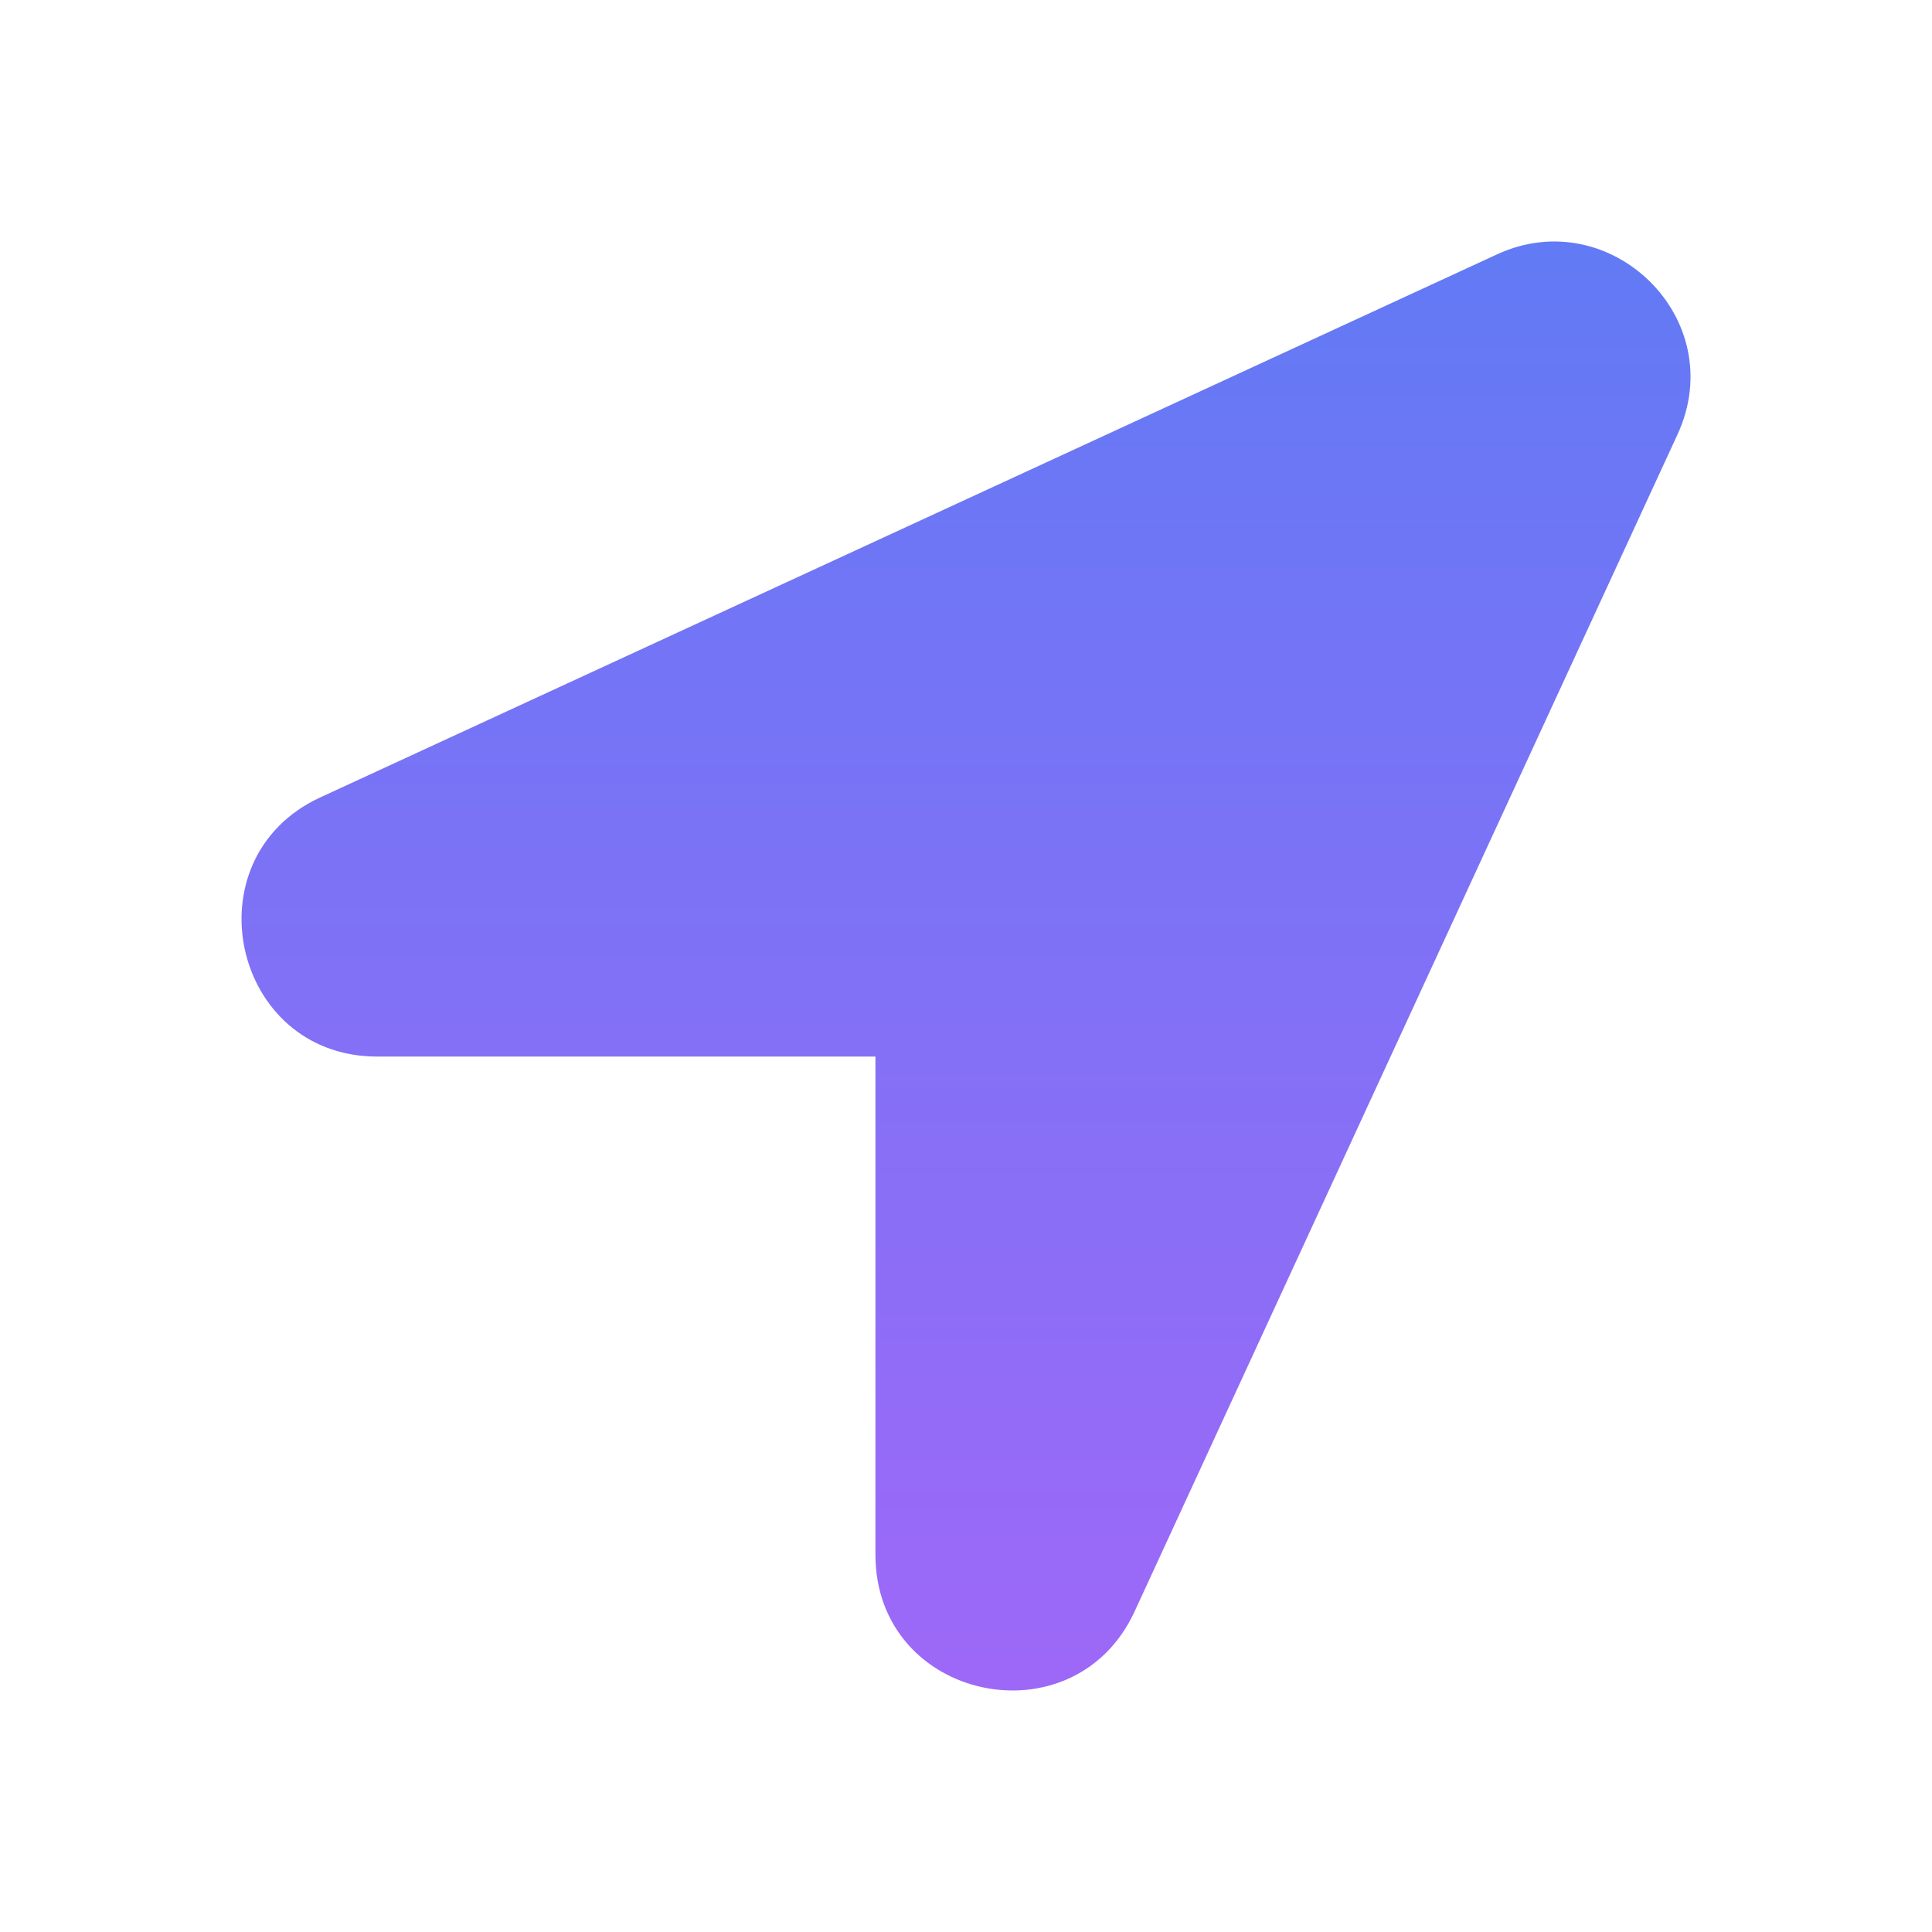
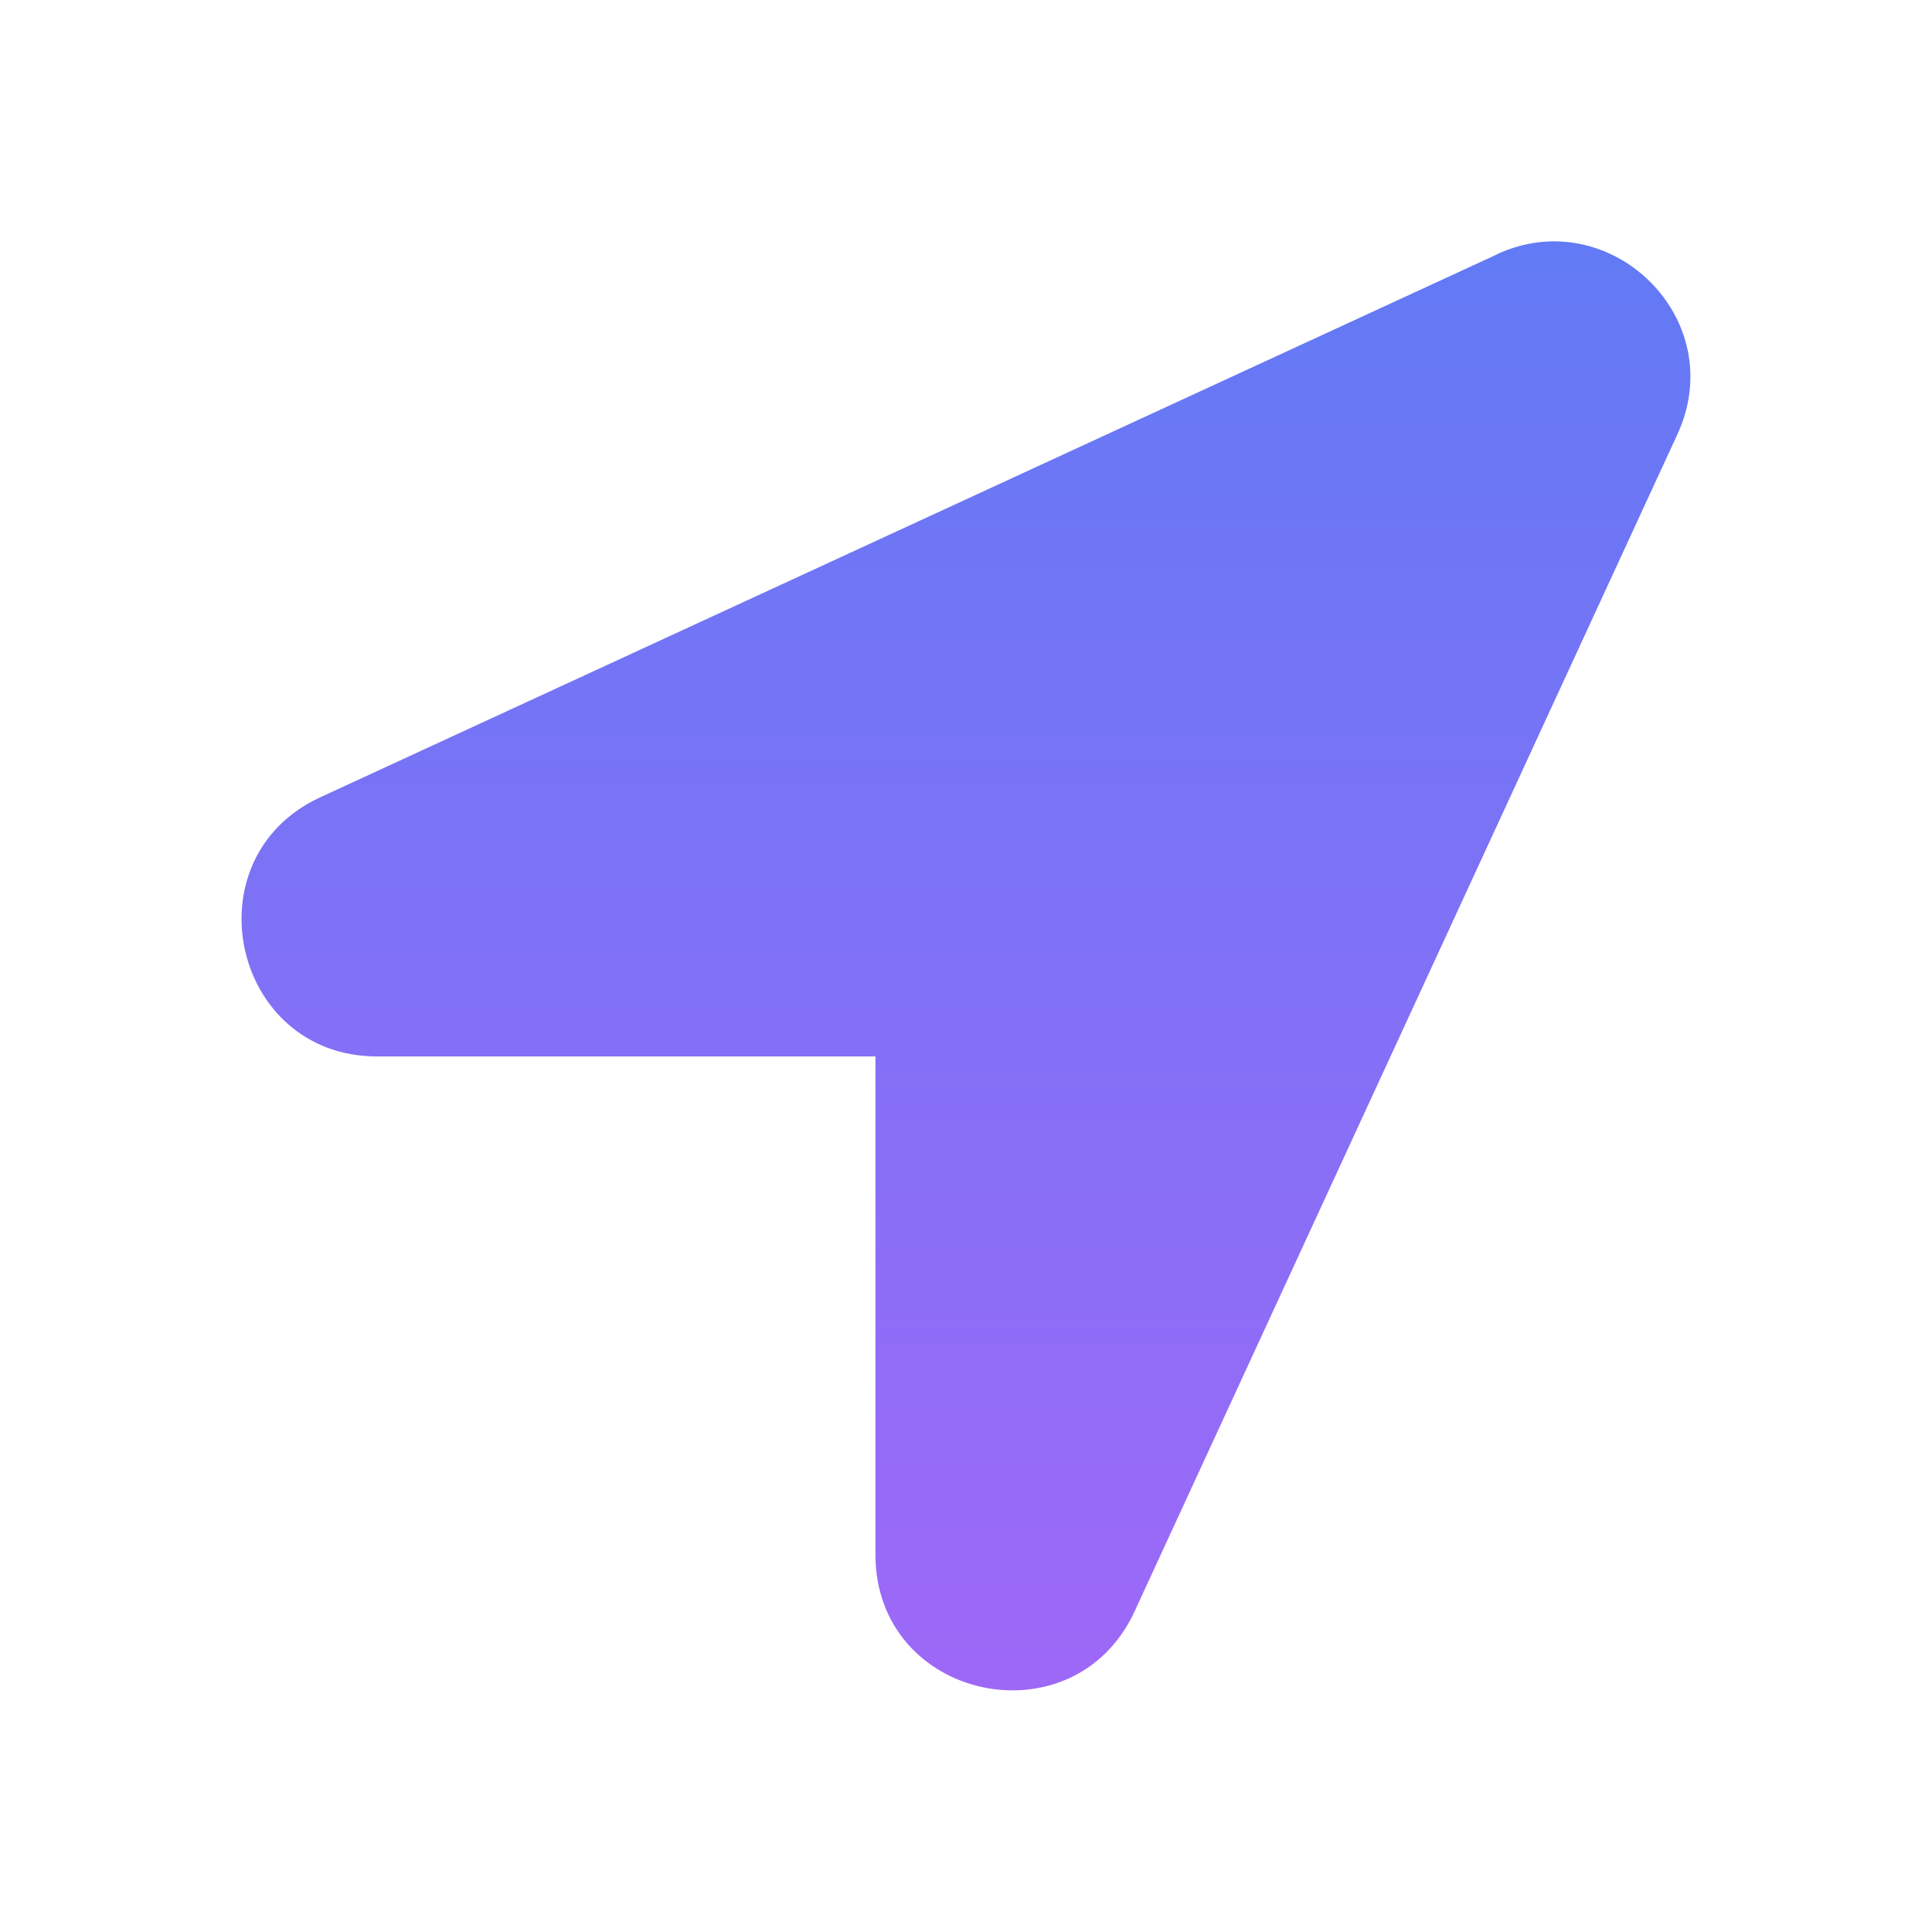
- <svg xmlns="http://www.w3.org/2000/svg" width="16" height="16" viewBox="0 0 16 16" fill="none">
-   <path d="M12.399 2.106L2.652 6.604C1.562 7.107 1.921 8.75 3.123 8.75H7.25V12.875C7.25 14.087 8.894 14.434 9.396 13.346L13.892 3.599C14.335 2.639 13.335 1.674 12.399 2.106Z" fill="url(#paint0_linear)" />
-   <defs>
-     <linearGradient id="paint0_linear" x1="8" y1="2" x2="8" y2="14" gradientUnits="userSpaceOnUse">
-       <stop stop-color="#627AF5" />
-       <stop offset="1" stop-color="#9E68F7" />
-     </linearGradient>
-   </defs>
+ <svg xmlns="http://www.w3.org/2000/svg" fill="none" height="16" viewBox="0 0 16 16" width="16">
+   <linearGradient id="a" gradientUnits="userSpaceOnUse" x1="8" x2="8" y1="2" y2="14">
+     <stop offset="0" stop-color="#627af5" />
+     <stop offset="1" stop-color="#9e68f7" />
+   </linearGradient>
+   <path d="m12.399 2.106-9.747 4.497c-1.09.503-.731 2.146.471 2.146h4.127v4.125c0 1.212 1.644 1.559 2.146.471l4.495-9.747c.443-.96-.557-1.925-1.493-1.493z" fill="url(#a)" />
</svg>
